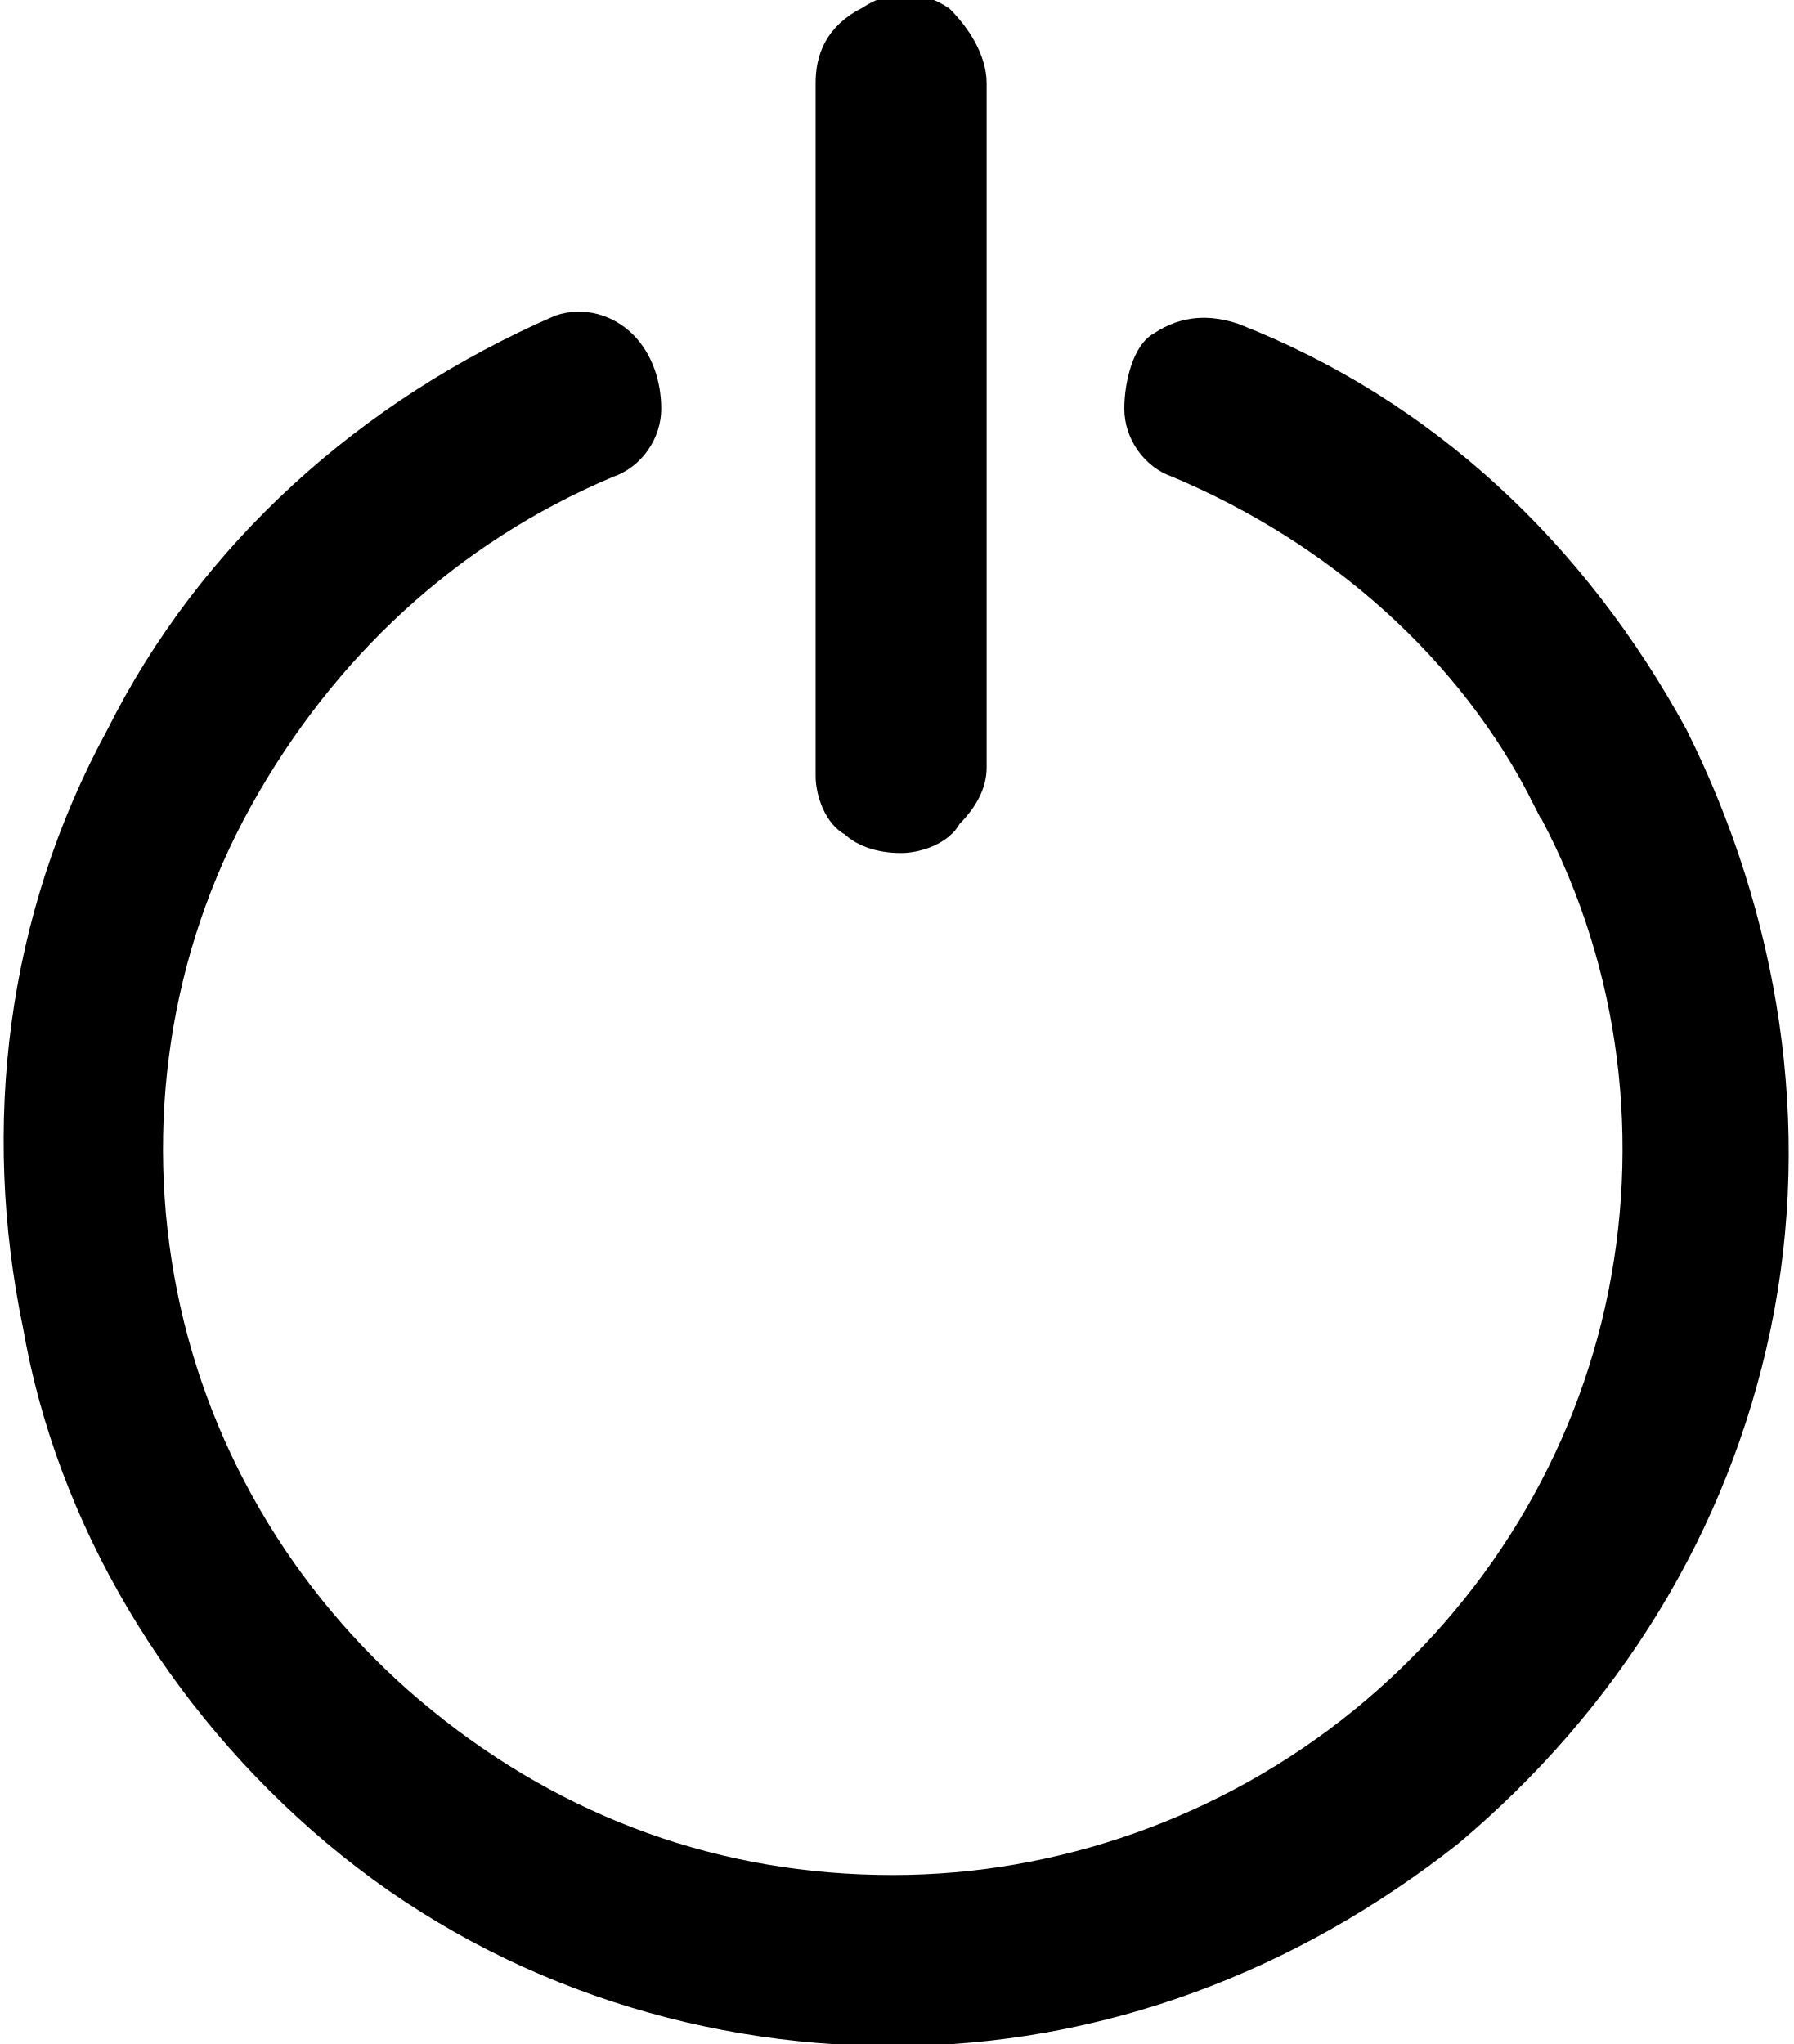
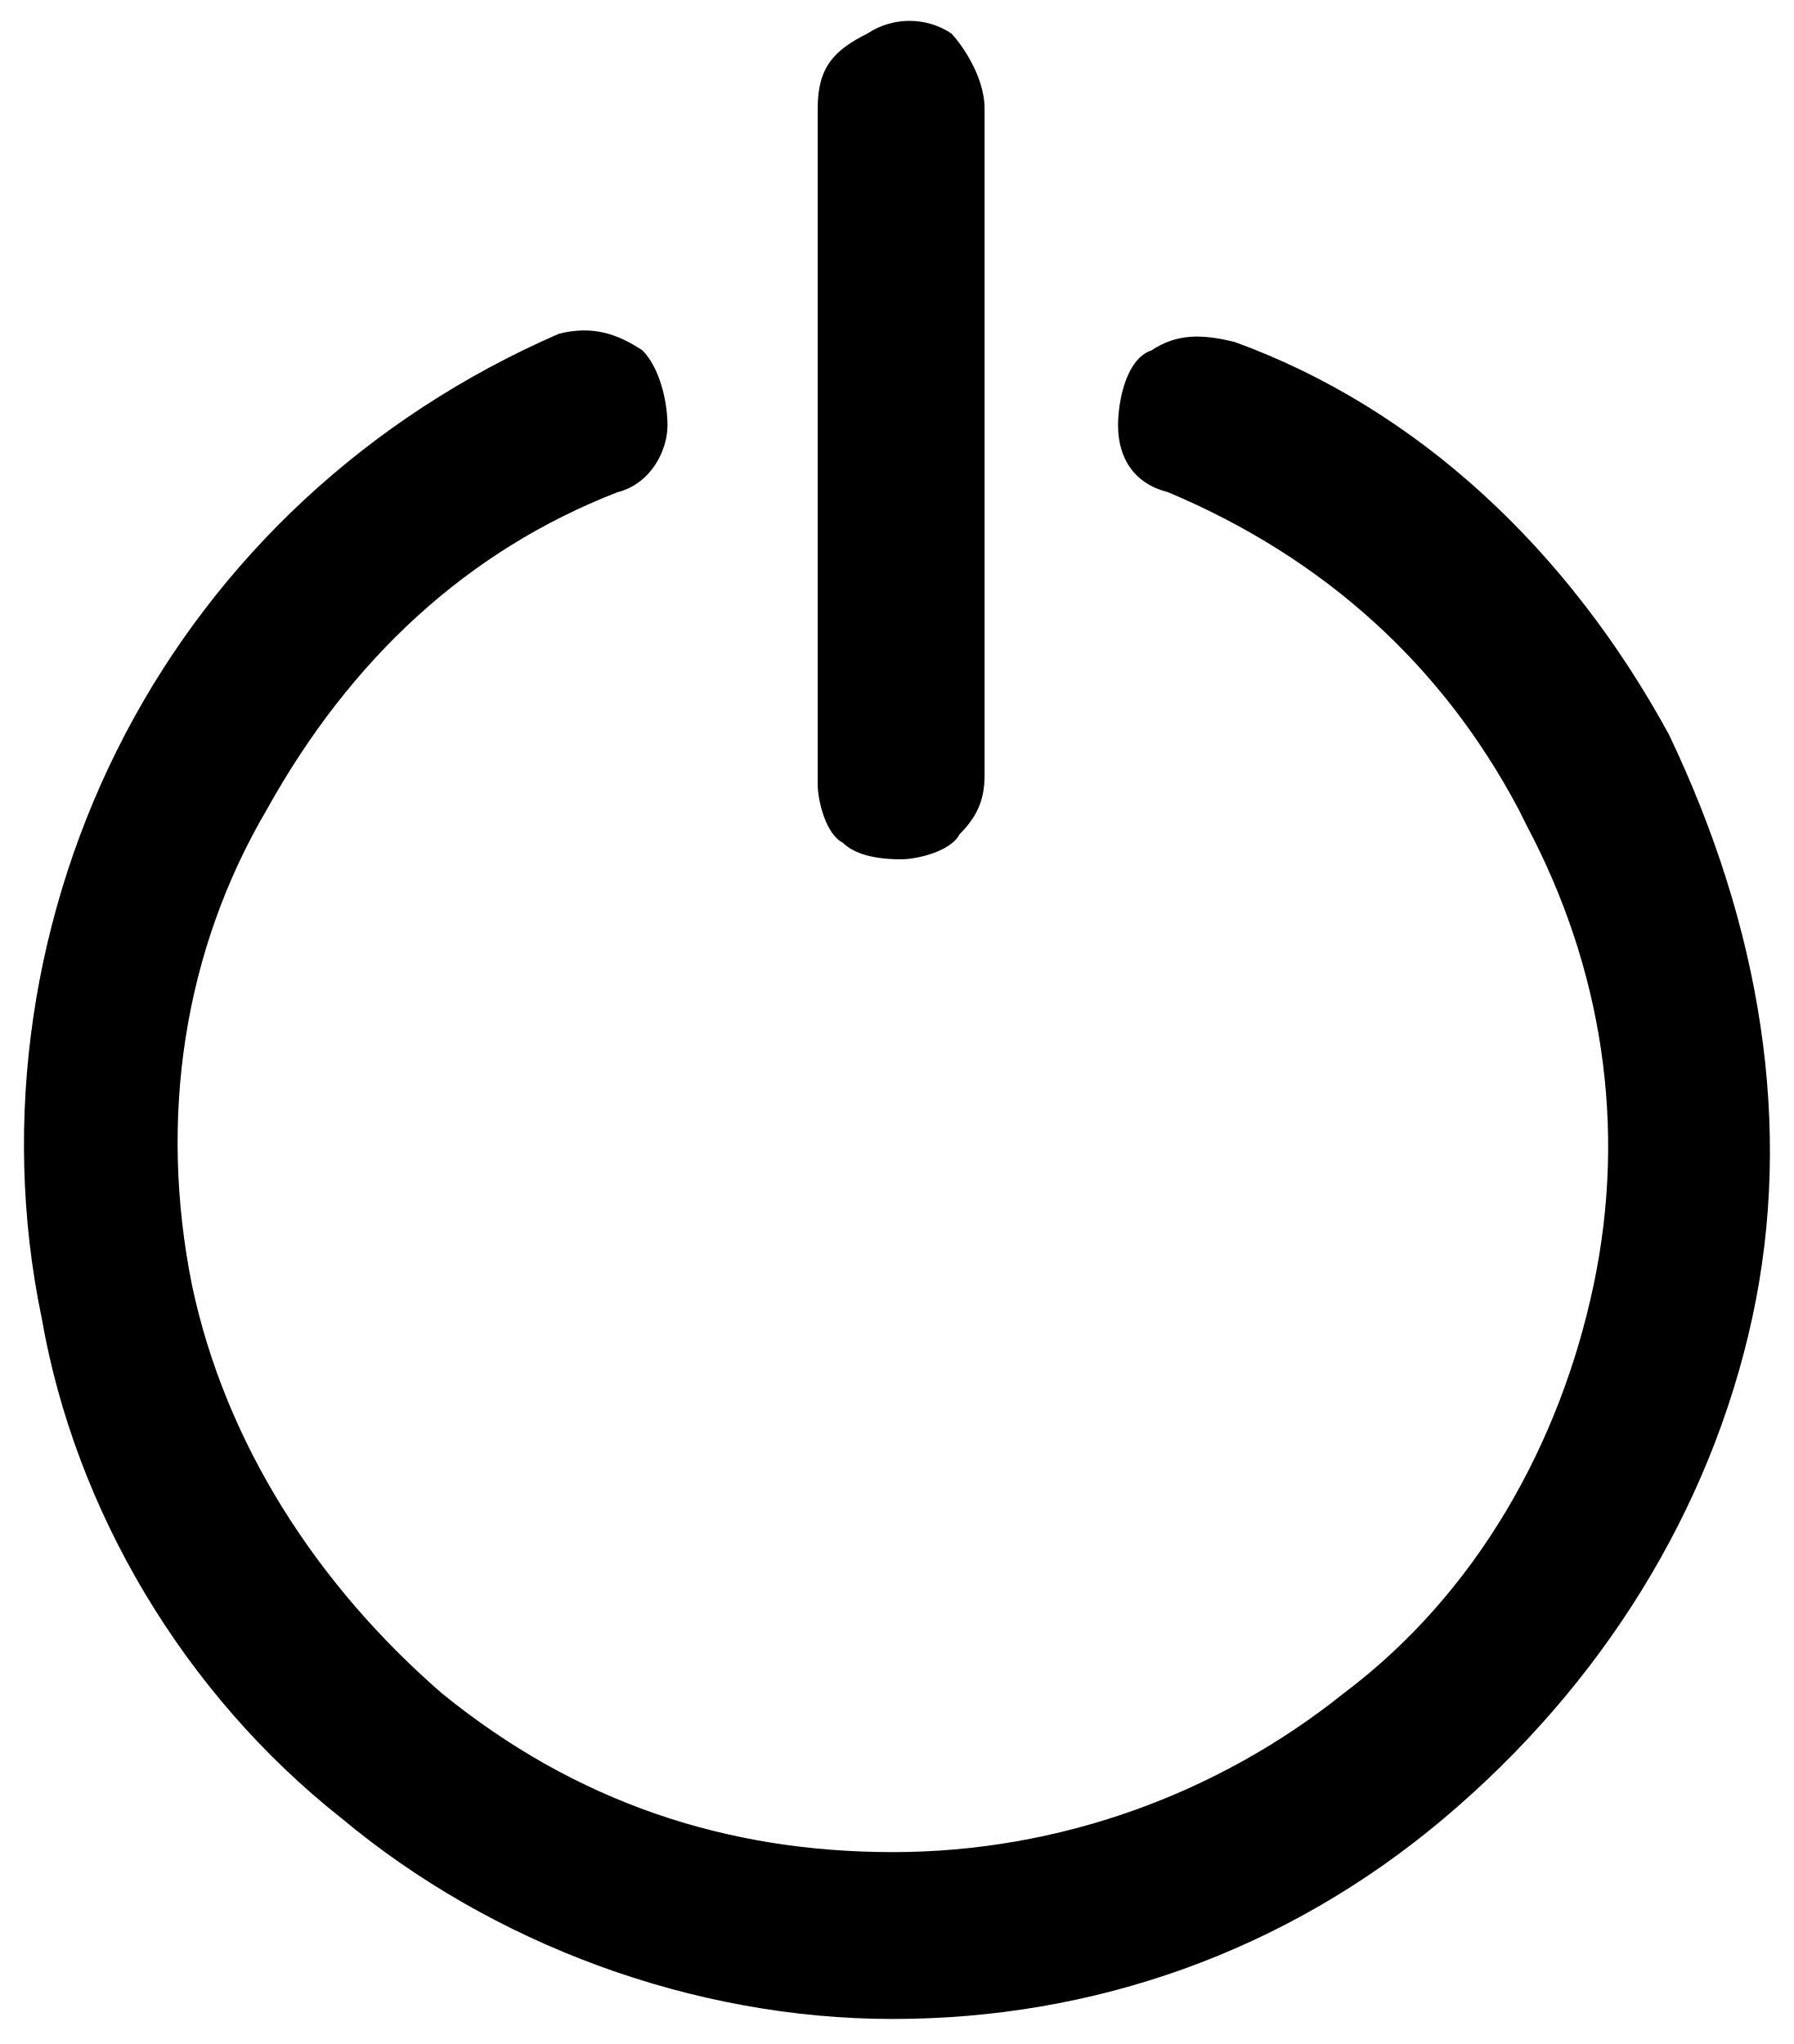
<svg xmlns="http://www.w3.org/2000/svg" version="1.1" id="Capa_1" x="0px" y="0px" viewBox="0 0 21.5 24.5" style="enable-background:new 0 0 21.5 24.5;" xml:space="preserve">
-   <style type="text/css">
- 	.st0{stroke:#000000;stroke-width:0.25;}
- </style>
  <g>
-     <path class="st0" d="M13.6,4.9c0,0.3,0.2,0.6,0.5,0.7c1.9,0.8,3.5,2.2,4.4,4l0.1-0.1l-0.1,0.1c1,1.8,1.3,3.9,0.9,5.9   c-0.4,2-1.5,3.8-3.1,5.1c-1.6,1.3-3.6,2-5.6,2c-2.1,0-4-0.7-5.6-2L5,20.7l0.1-0.1c-1.6-1.3-2.7-3.1-3.1-5.1c-0.4-2-0.1-4.1,0.9-5.9   c1-1.8,2.5-3.2,4.4-4c0.3-0.1,0.5-0.4,0.5-0.7l0,0c0-0.3-0.1-0.6-0.3-0.8l0,0C7.3,3.9,7,3.8,6.7,3.9l0,0C4.4,4.9,2.5,6.6,1.4,8.8v0   c-1.2,2.2-1.5,4.7-1,7.1C0.8,18.2,2.1,20.4,4,22c1.9,1.6,4.3,2.4,6.7,2.4c2.5,0,4.8-0.9,6.7-2.4c1.9-1.6,3.2-3.7,3.7-6.1   c0.5-2.4,0.1-4.9-1-7.1c-1.2-2.2-3-3.9-5.3-4.8l0,0c-0.3-0.1-0.6-0.1-0.9,0.1l0,0C13.7,4.2,13.6,4.6,13.6,4.9L13.6,4.9z" />
-     <path class="st0" d="M10.8,10.1c0.2,0,0.5-0.1,0.6-0.3c0.2-0.2,0.3-0.4,0.3-0.6V1c0-0.3-0.2-0.6-0.4-0.8c-0.3-0.2-0.6-0.2-0.9,0   C10,0.4,9.9,0.7,9.9,1v8.3c0,0.2,0.1,0.5,0.3,0.6C10.3,10,10.5,10.1,10.8,10.1z" />
+     <path d="M20,8.8c-1.2-2.2-3-3.9-5.2-4.7c-0.4-0.1-0.7-0.1-1,0.1c-0.3,0.1-0.4,0.6-0.4,0.9c0,0.4,0.2,0.7,0.6,0.8   c1.9,0.8,3.3,2.1,4.2,3.8l0,0l0.1,0.2l0,0c0.9,1.7,1.2,3.6,0.8,5.5c-0.4,1.9-1.4,3.7-3,4.9c-1.5,1.2-3.4,1.9-5.4,1.9   c-2,0-3.8-0.6-5.4-1.9l0,0c-1.5-1.3-2.6-3-3-4.9c-0.4-2-0.1-4,0.9-5.7c1-1.8,2.4-3.1,4.2-3.8C7.8,5.8,8,5.4,8,5.1   c0-0.3-0.1-0.7-0.3-0.9C7.4,4,7.1,3.9,6.7,4C4.4,5,2.6,6.7,1.5,8.8c-1.1,2.1-1.5,4.6-1,7c0.4,2.3,1.7,4.5,3.6,6   c1.8,1.5,4.2,2.4,6.6,2.4c2.4,0,4.7-0.8,6.6-2.4c1.9-1.6,3.2-3.7,3.7-6C21.5,13.5,21.1,11.1,20,8.8z" />
+     <path d="M11.4,0.4c-0.3-0.2-0.7-0.2-1,0C10,0.6,9.8,0.8,9.8,1.3v8.1c0,0.2,0.1,0.6,0.3,0.7c0.1,0.1,0.3,0.2,0.7,0.2   c0.2,0,0.6-0.1,0.7-0.3c0.2-0.2,0.3-0.4,0.3-0.7v-8C11.8,0.9,11.5,0.5,11.4,0.4z" />
  </g>
</svg>
